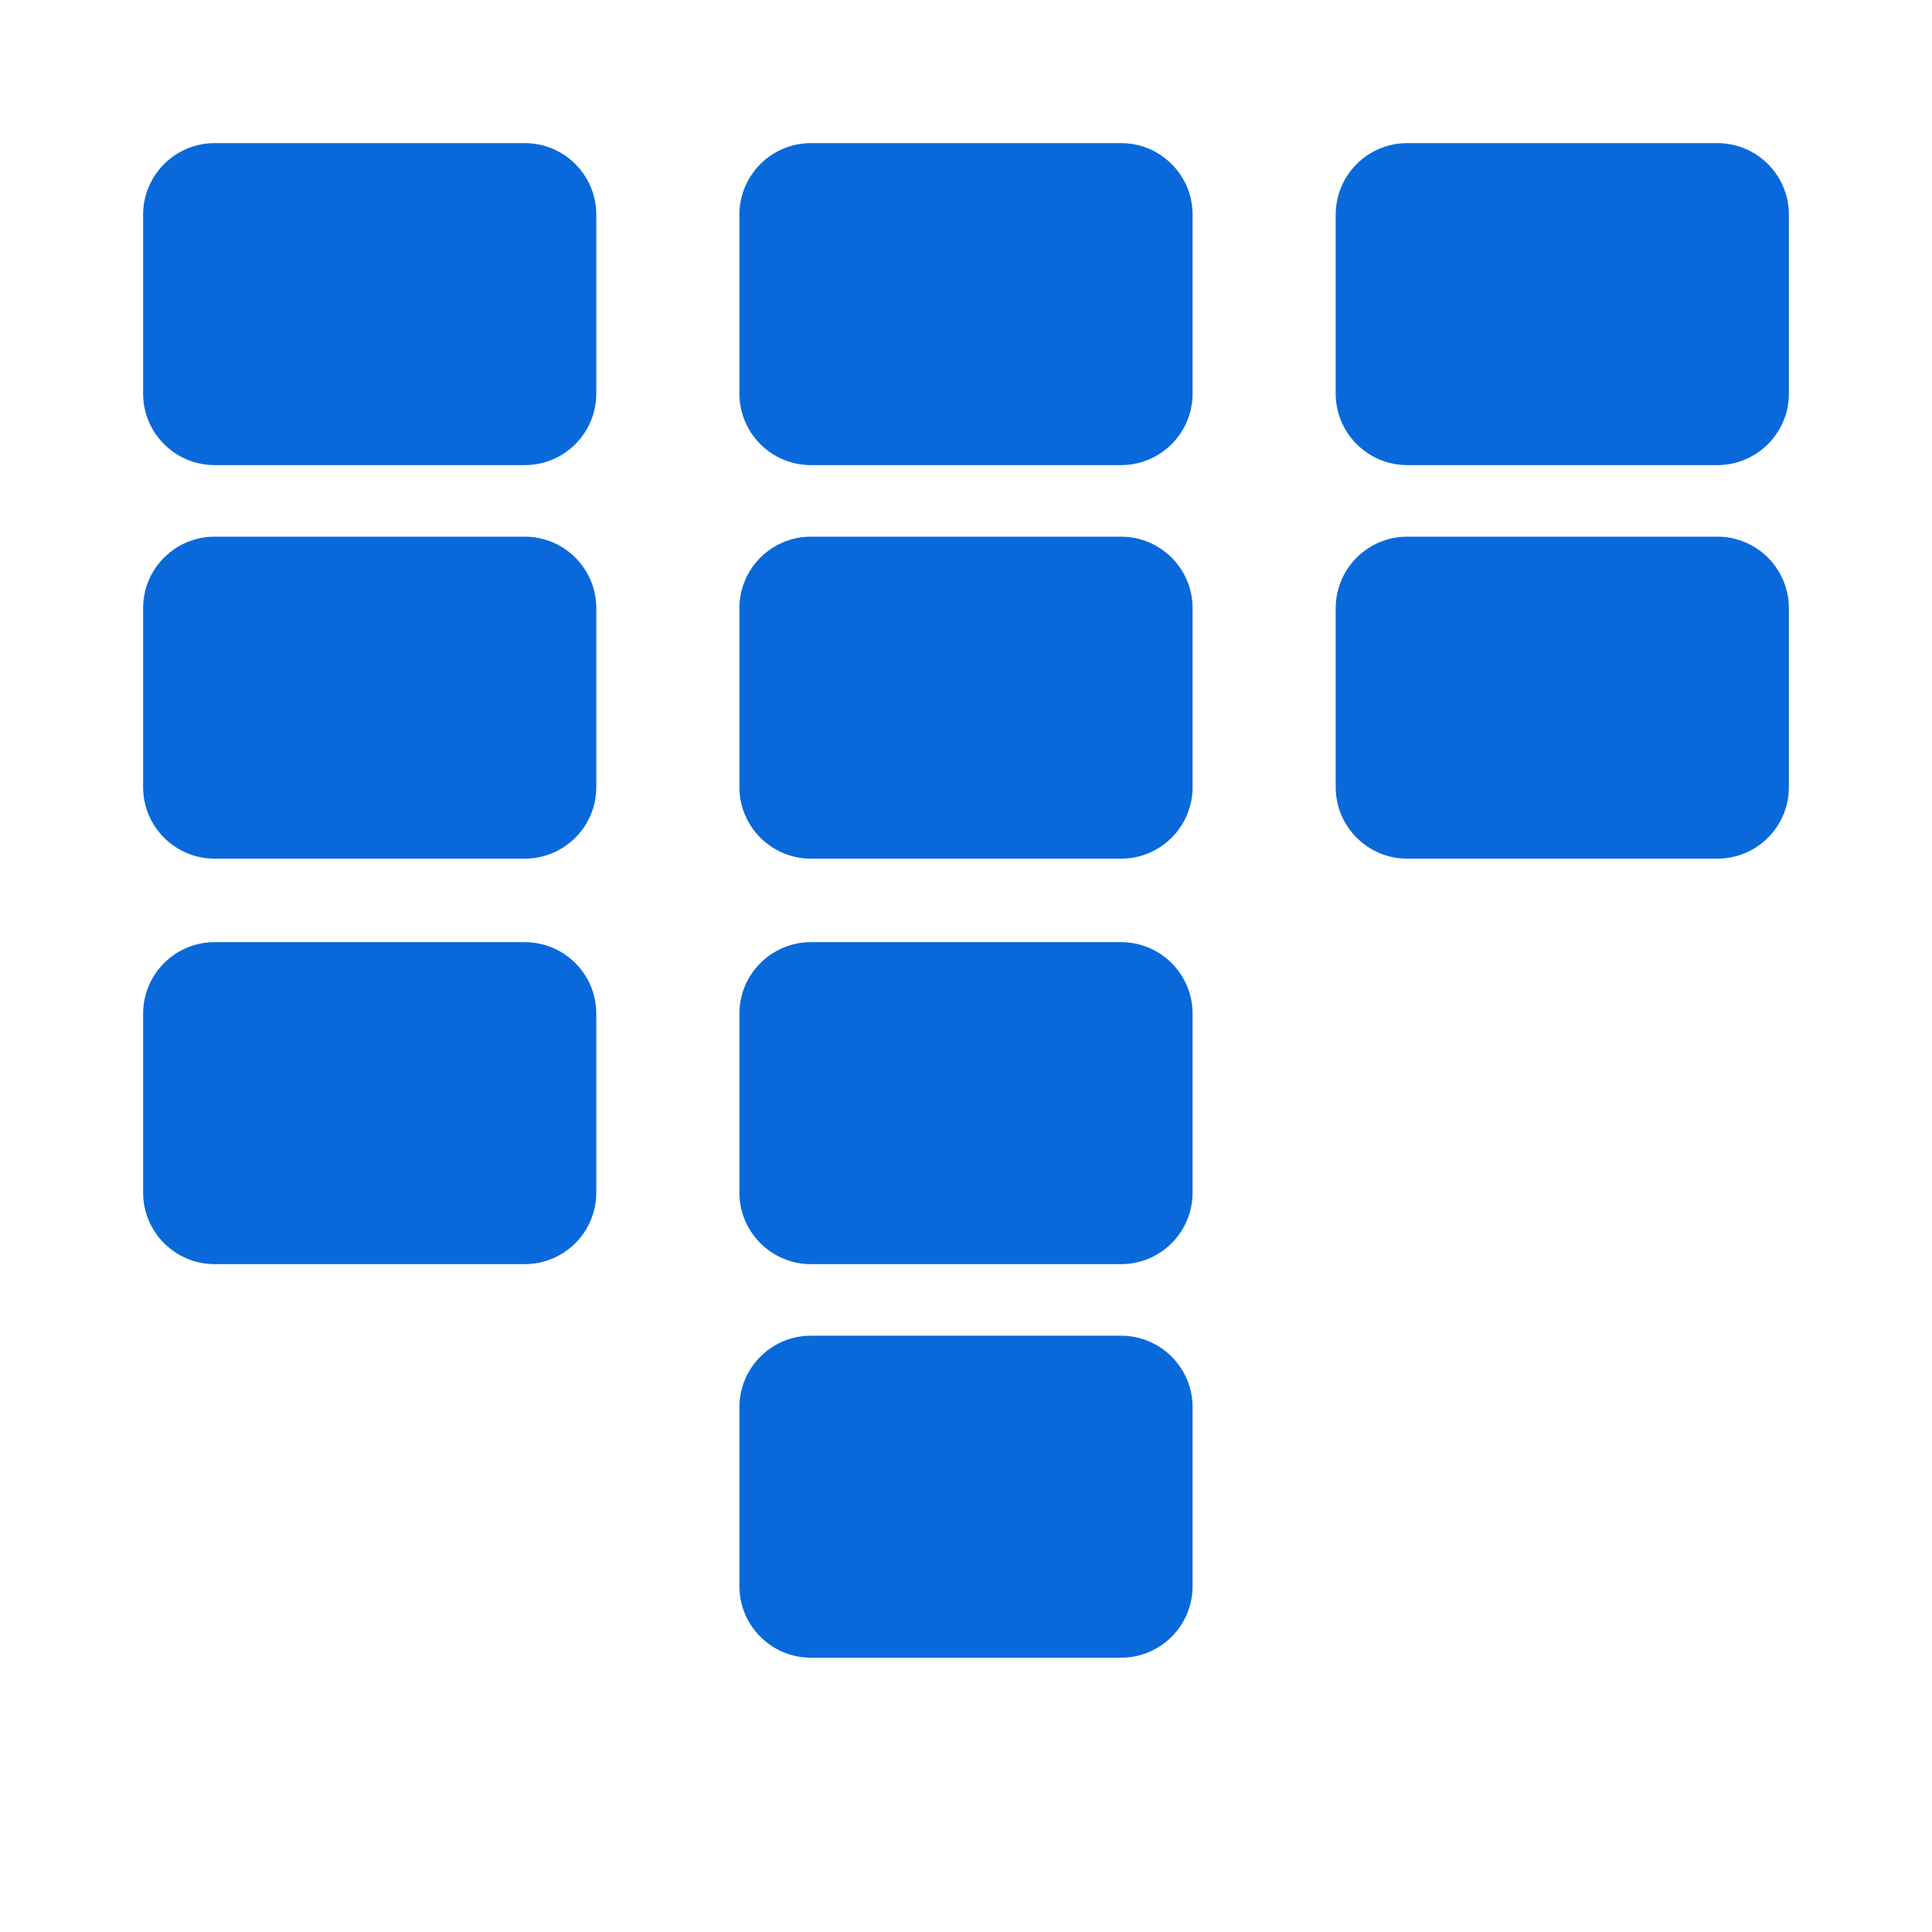
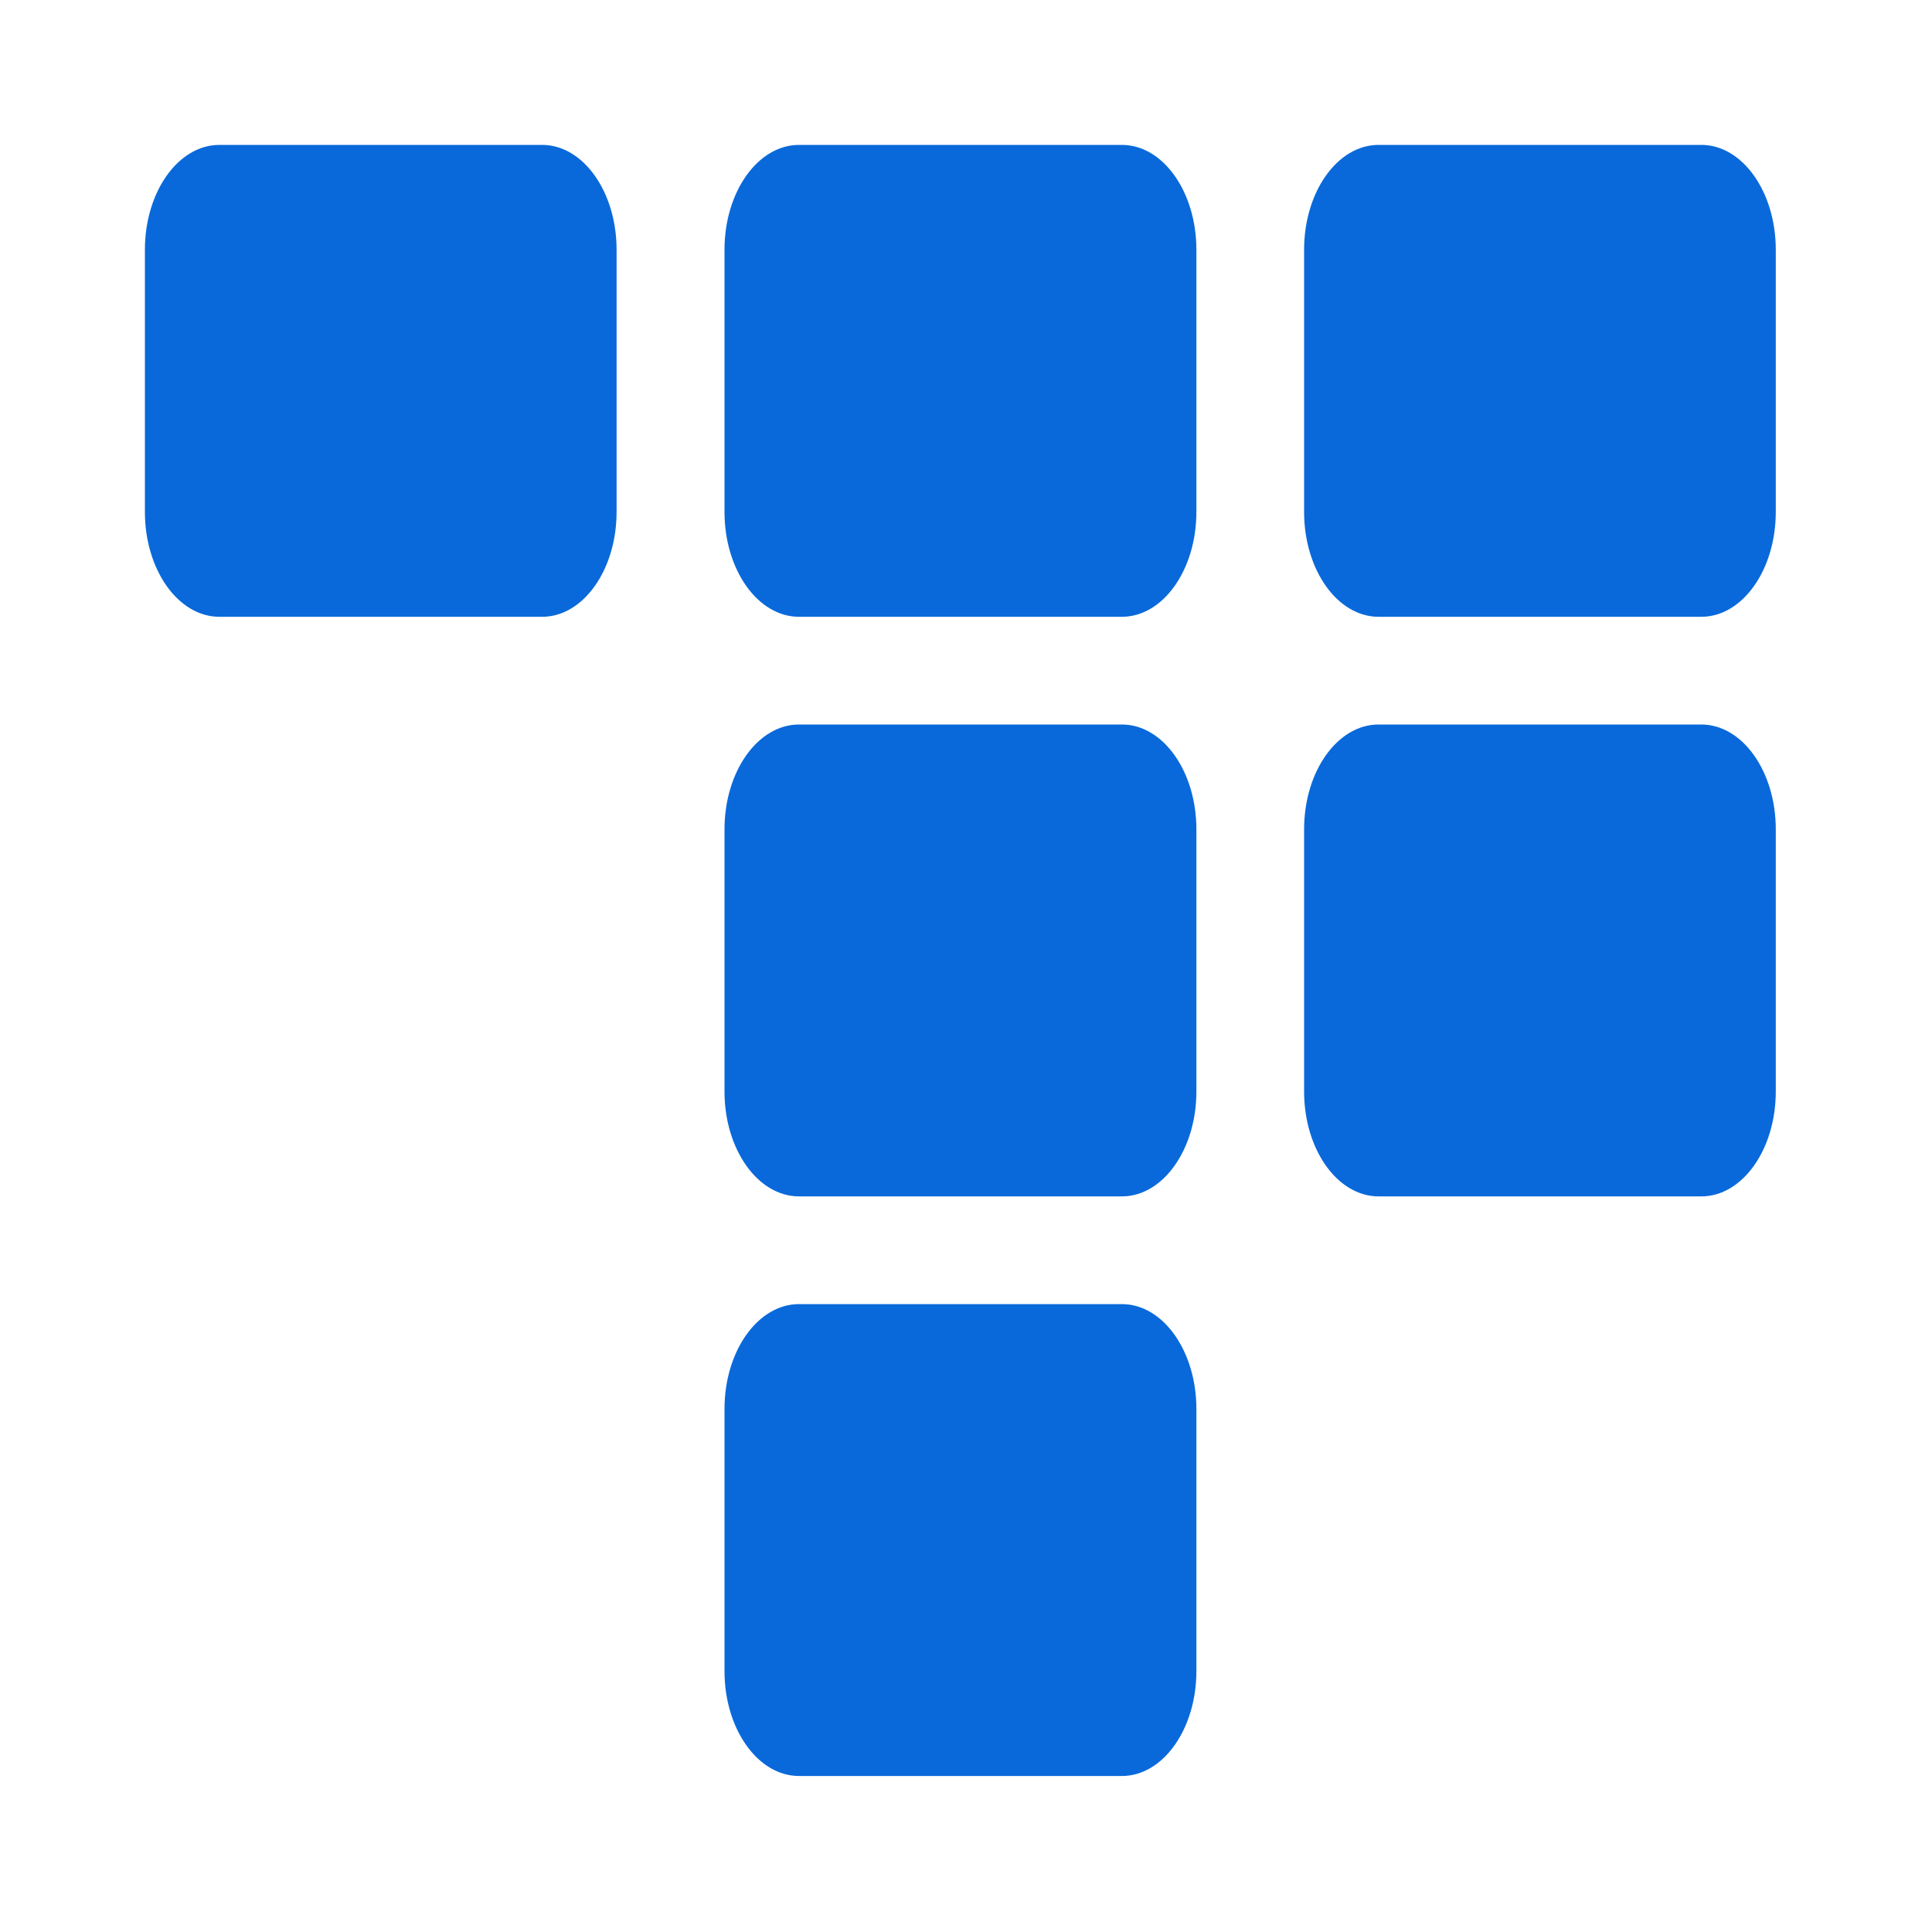
<svg xmlns="http://www.w3.org/2000/svg" width="512" height="512" viewBox="0 0 512 512" fill="none">
-   <path d="M297.086 37.926H214.914C204.441 37.926 195.951 46.416 195.951 56.889V104.296C195.951 114.769 204.441 123.259 214.914 123.259H297.086C307.559 123.259 316.049 114.769 316.049 104.296V56.889C316.049 46.416 307.559 37.926 297.086 37.926Z" fill="#0969da" />
-   <path d="M139.062 249.679H56.889C46.416 249.679 37.926 258.169 37.926 268.642V316.049C37.926 326.522 46.416 335.012 56.889 335.012H139.062C149.535 335.012 158.025 326.522 158.025 316.049V268.642C158.025 258.169 149.535 249.679 139.062 249.679Z" fill="#0969da" />
-   <path d="M139.062 142.222H56.889C46.416 142.222 37.926 150.712 37.926 161.185V208.593C37.926 219.066 46.416 227.556 56.889 227.556H139.062C149.535 227.556 158.025 219.066 158.025 208.593V161.185C158.025 150.712 149.535 142.222 139.062 142.222Z" fill="#0969da" />
-   <path d="M139.062 37.926H56.889C46.416 37.926 37.926 46.416 37.926 56.889V104.296C37.926 114.769 46.416 123.259 56.889 123.259H139.062C149.535 123.259 158.025 114.769 158.025 104.296V56.889C158.025 46.416 149.535 37.926 139.062 37.926Z" fill="#0969da" />
-   <path d="M297.086 353.975H214.914C204.441 353.975 195.951 362.465 195.951 372.938V420.346C195.951 430.819 204.441 439.309 214.914 439.309H297.086C307.559 439.309 316.049 430.819 316.049 420.346V372.938C316.049 362.465 307.559 353.975 297.086 353.975Z" fill="#0969da" />
-   <path d="M297.086 249.679H214.914C204.441 249.679 195.951 258.169 195.951 268.642V316.049C195.951 326.522 204.441 335.012 214.914 335.012H297.086C307.559 335.012 316.049 326.522 316.049 316.049V268.642C316.049 258.169 307.559 249.679 297.086 249.679Z" fill="#0969da" />
-   <path d="M297.086 142.222H214.914C204.441 142.222 195.951 150.712 195.951 161.185V208.593C195.951 219.066 204.441 227.556 214.914 227.556H297.086C307.559 227.556 316.049 219.066 316.049 208.593V161.185C316.049 150.712 307.559 142.222 297.086 142.222Z" fill="#0969da" />
-   <path d="M455.111 142.222H372.938C362.465 142.222 353.975 150.712 353.975 161.185V208.593C353.975 219.066 362.465 227.556 372.938 227.556H455.111C465.584 227.556 474.074 219.066 474.074 208.593V161.185C474.074 150.712 465.584 142.222 455.111 142.222Z" fill="#0969da" />
-   <path d="M455.111 37.926H372.938C362.465 37.926 353.975 46.416 353.975 56.889V104.296C353.975 114.769 362.465 123.259 372.938 123.259H455.111C465.584 123.259 474.074 114.769 474.074 104.296V56.889C474.074 46.416 465.584 37.926 455.111 37.926Z" fill="#0969da" />
+   <path d="M297.31 38.4H211.746C200.84 38.4 192 50.842 192 66.19V135.666C192 151.014 200.84 163.456 211.746 163.456H297.31C308.216 163.456 317.056 151.014 317.056 135.666V66.19C317.056 50.842 308.216 38.4 297.31 38.4Z" fill="#0969DA" />
+   <path d="M143.663 38.4H58.137C47.236 38.4 38.4 50.842 38.4 66.19V135.666C38.4 151.014 47.236 163.456 58.137 163.456H143.663C154.563 163.456 163.4 151.014 163.4 135.666V66.19C163.4 50.842 154.563 38.4 143.663 38.4Z" fill="#0969DA" />
+   <path d="M450.863 38.4H365.337C354.437 38.4 345.6 50.842 345.6 66.19V135.666C345.6 151.014 354.437 163.456 365.337 163.456H450.863C461.764 163.456 470.6 151.014 470.6 135.666V66.19C470.6 50.842 461.764 38.4 450.863 38.4Z" fill="#0969DA" />
+   <path d="M450.863 192H365.337C354.437 192 345.6 204.442 345.6 219.79V289.266C345.6 304.614 354.437 317.056 365.337 317.056H450.863C461.764 317.056 470.6 304.614 470.6 289.266V219.79C470.6 204.442 461.764 192 450.863 192Z" fill="#0969DA" />
+   <path d="M297.31 192H211.746C200.84 192 192 204.442 192 219.79V289.266C192 304.614 200.84 317.056 211.746 317.056H297.31C308.216 317.056 317.056 304.614 317.056 289.266V219.79C317.056 204.442 308.216 192 297.31 192Z" fill="#0969DA" />
+   <path d="M297.31 345.6H211.746C200.84 345.6 192 358.042 192 373.39V442.866C192 458.214 200.84 470.656 211.746 470.656H297.31C308.216 470.656 317.056 458.214 317.056 442.866V373.39C317.056 358.042 308.216 345.6 297.31 345.6Z" fill="#0969DA" />
</svg>
